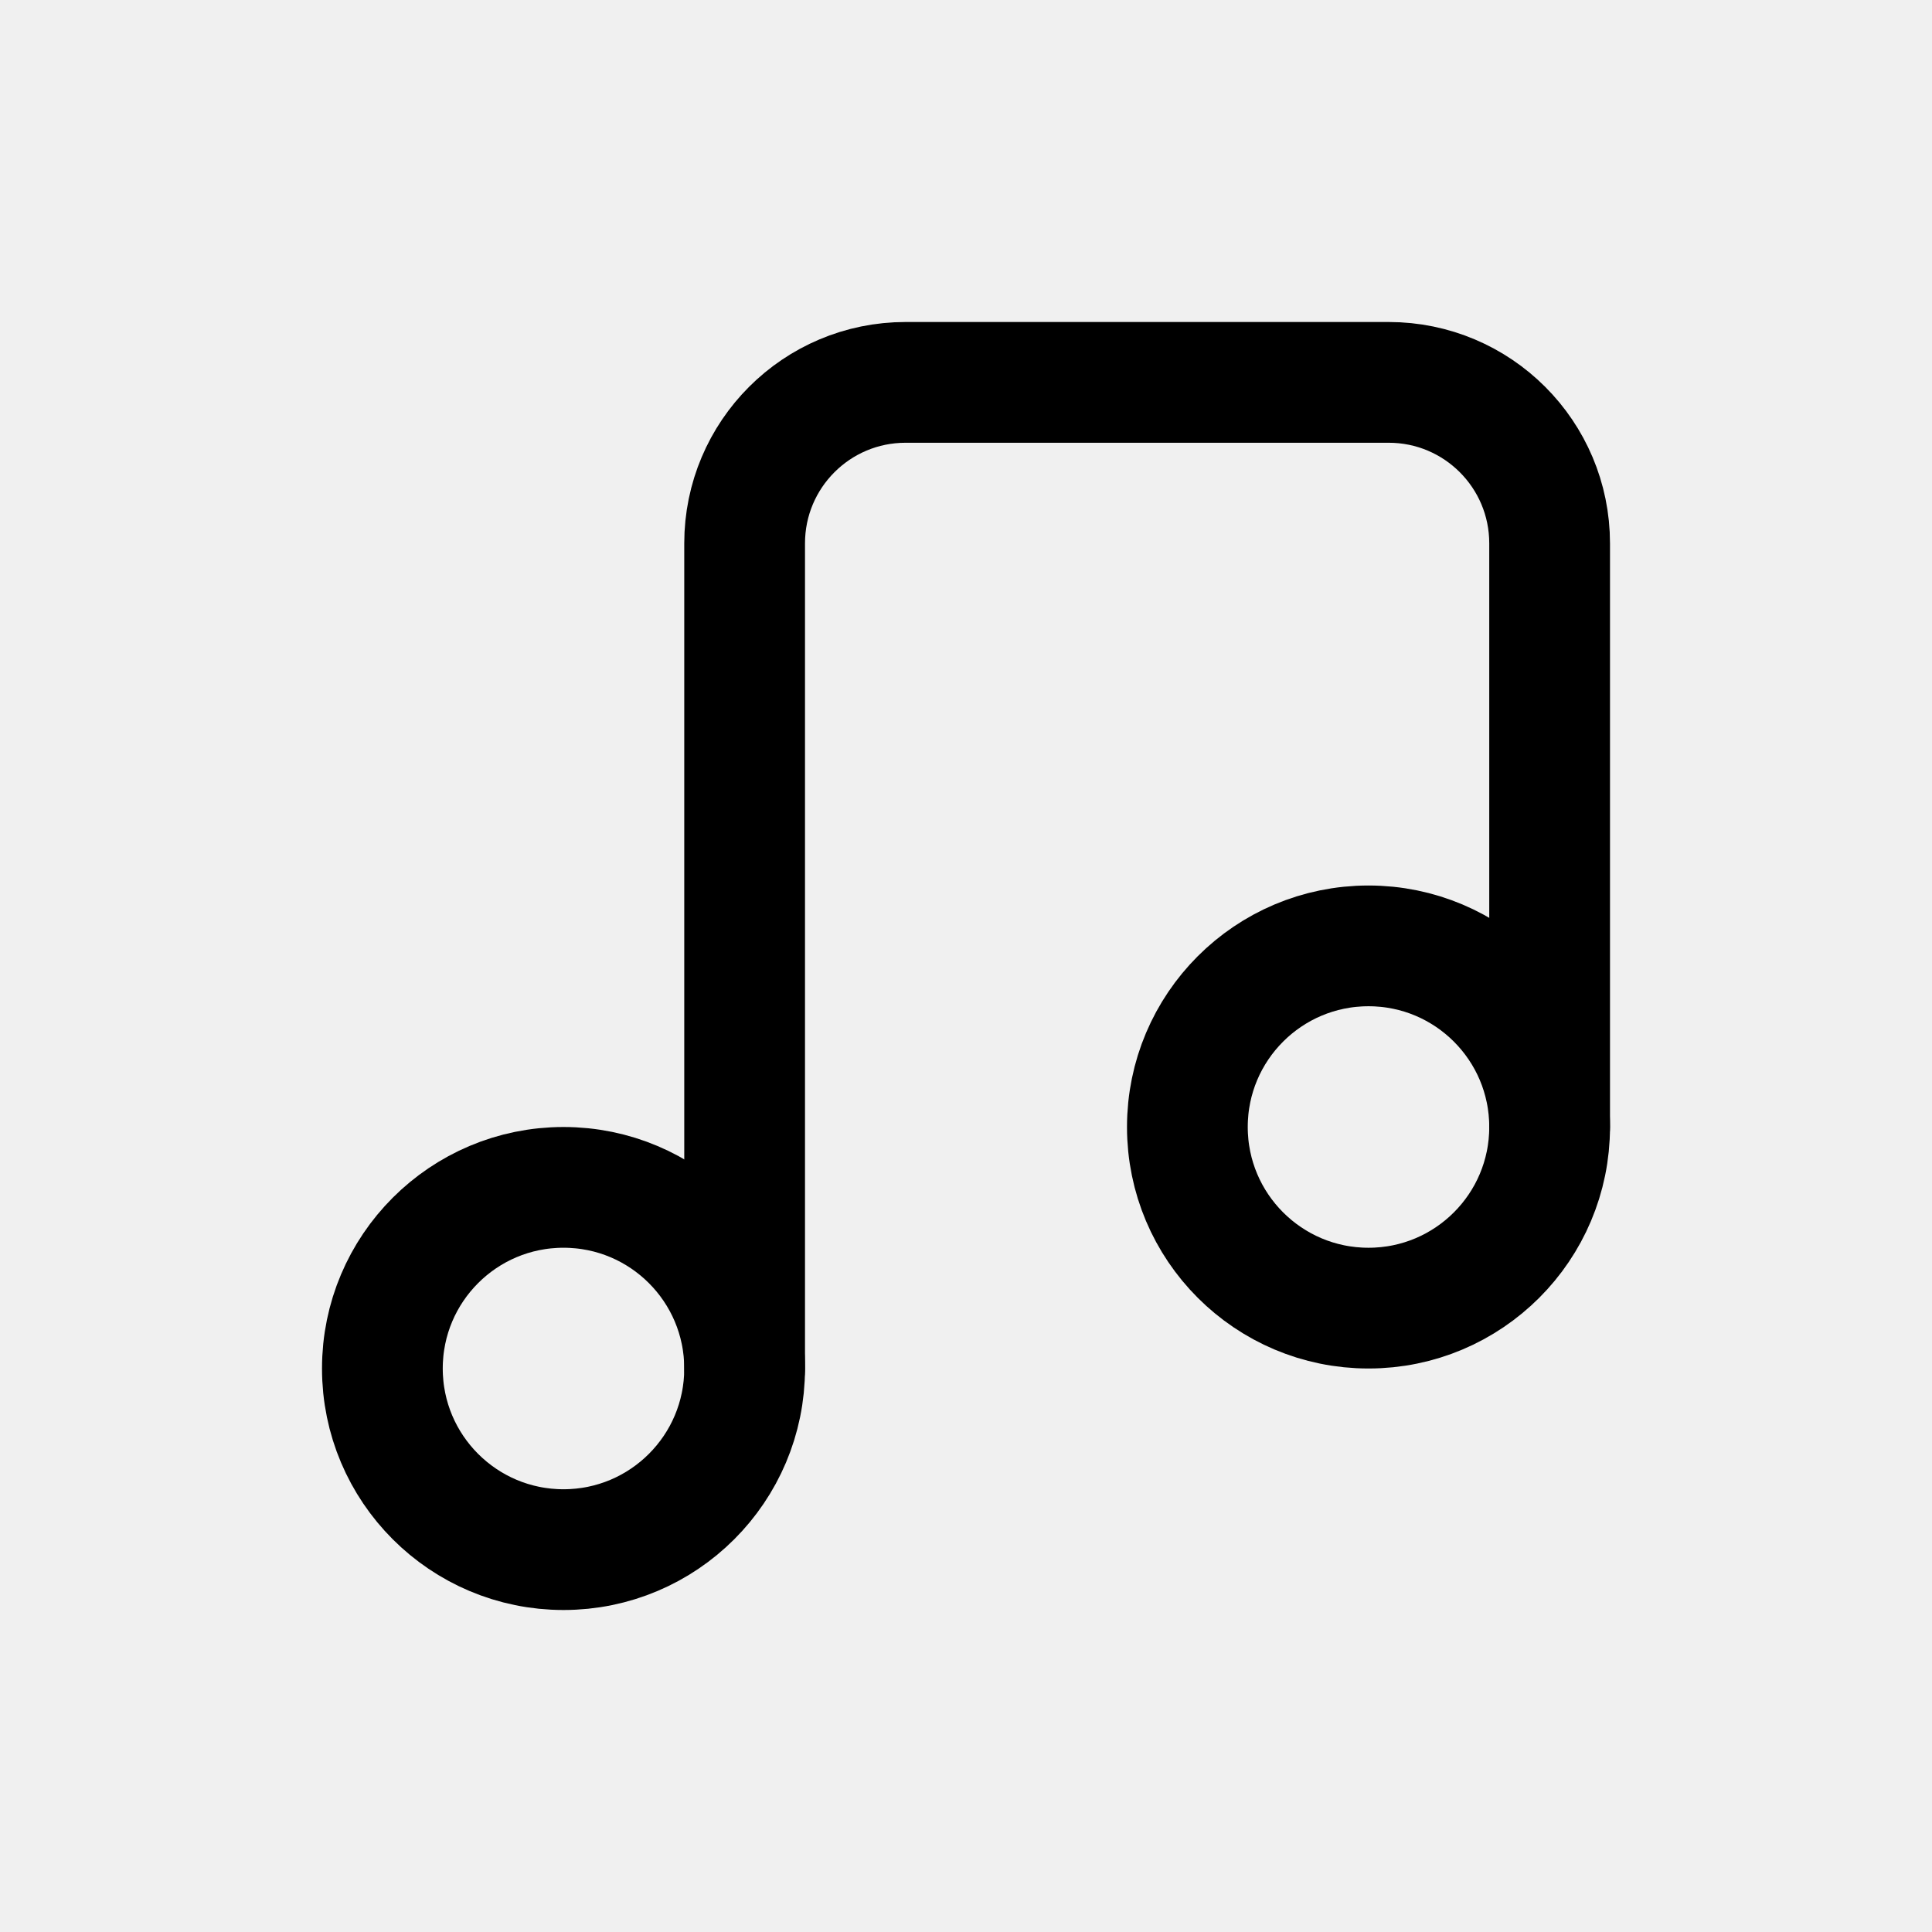
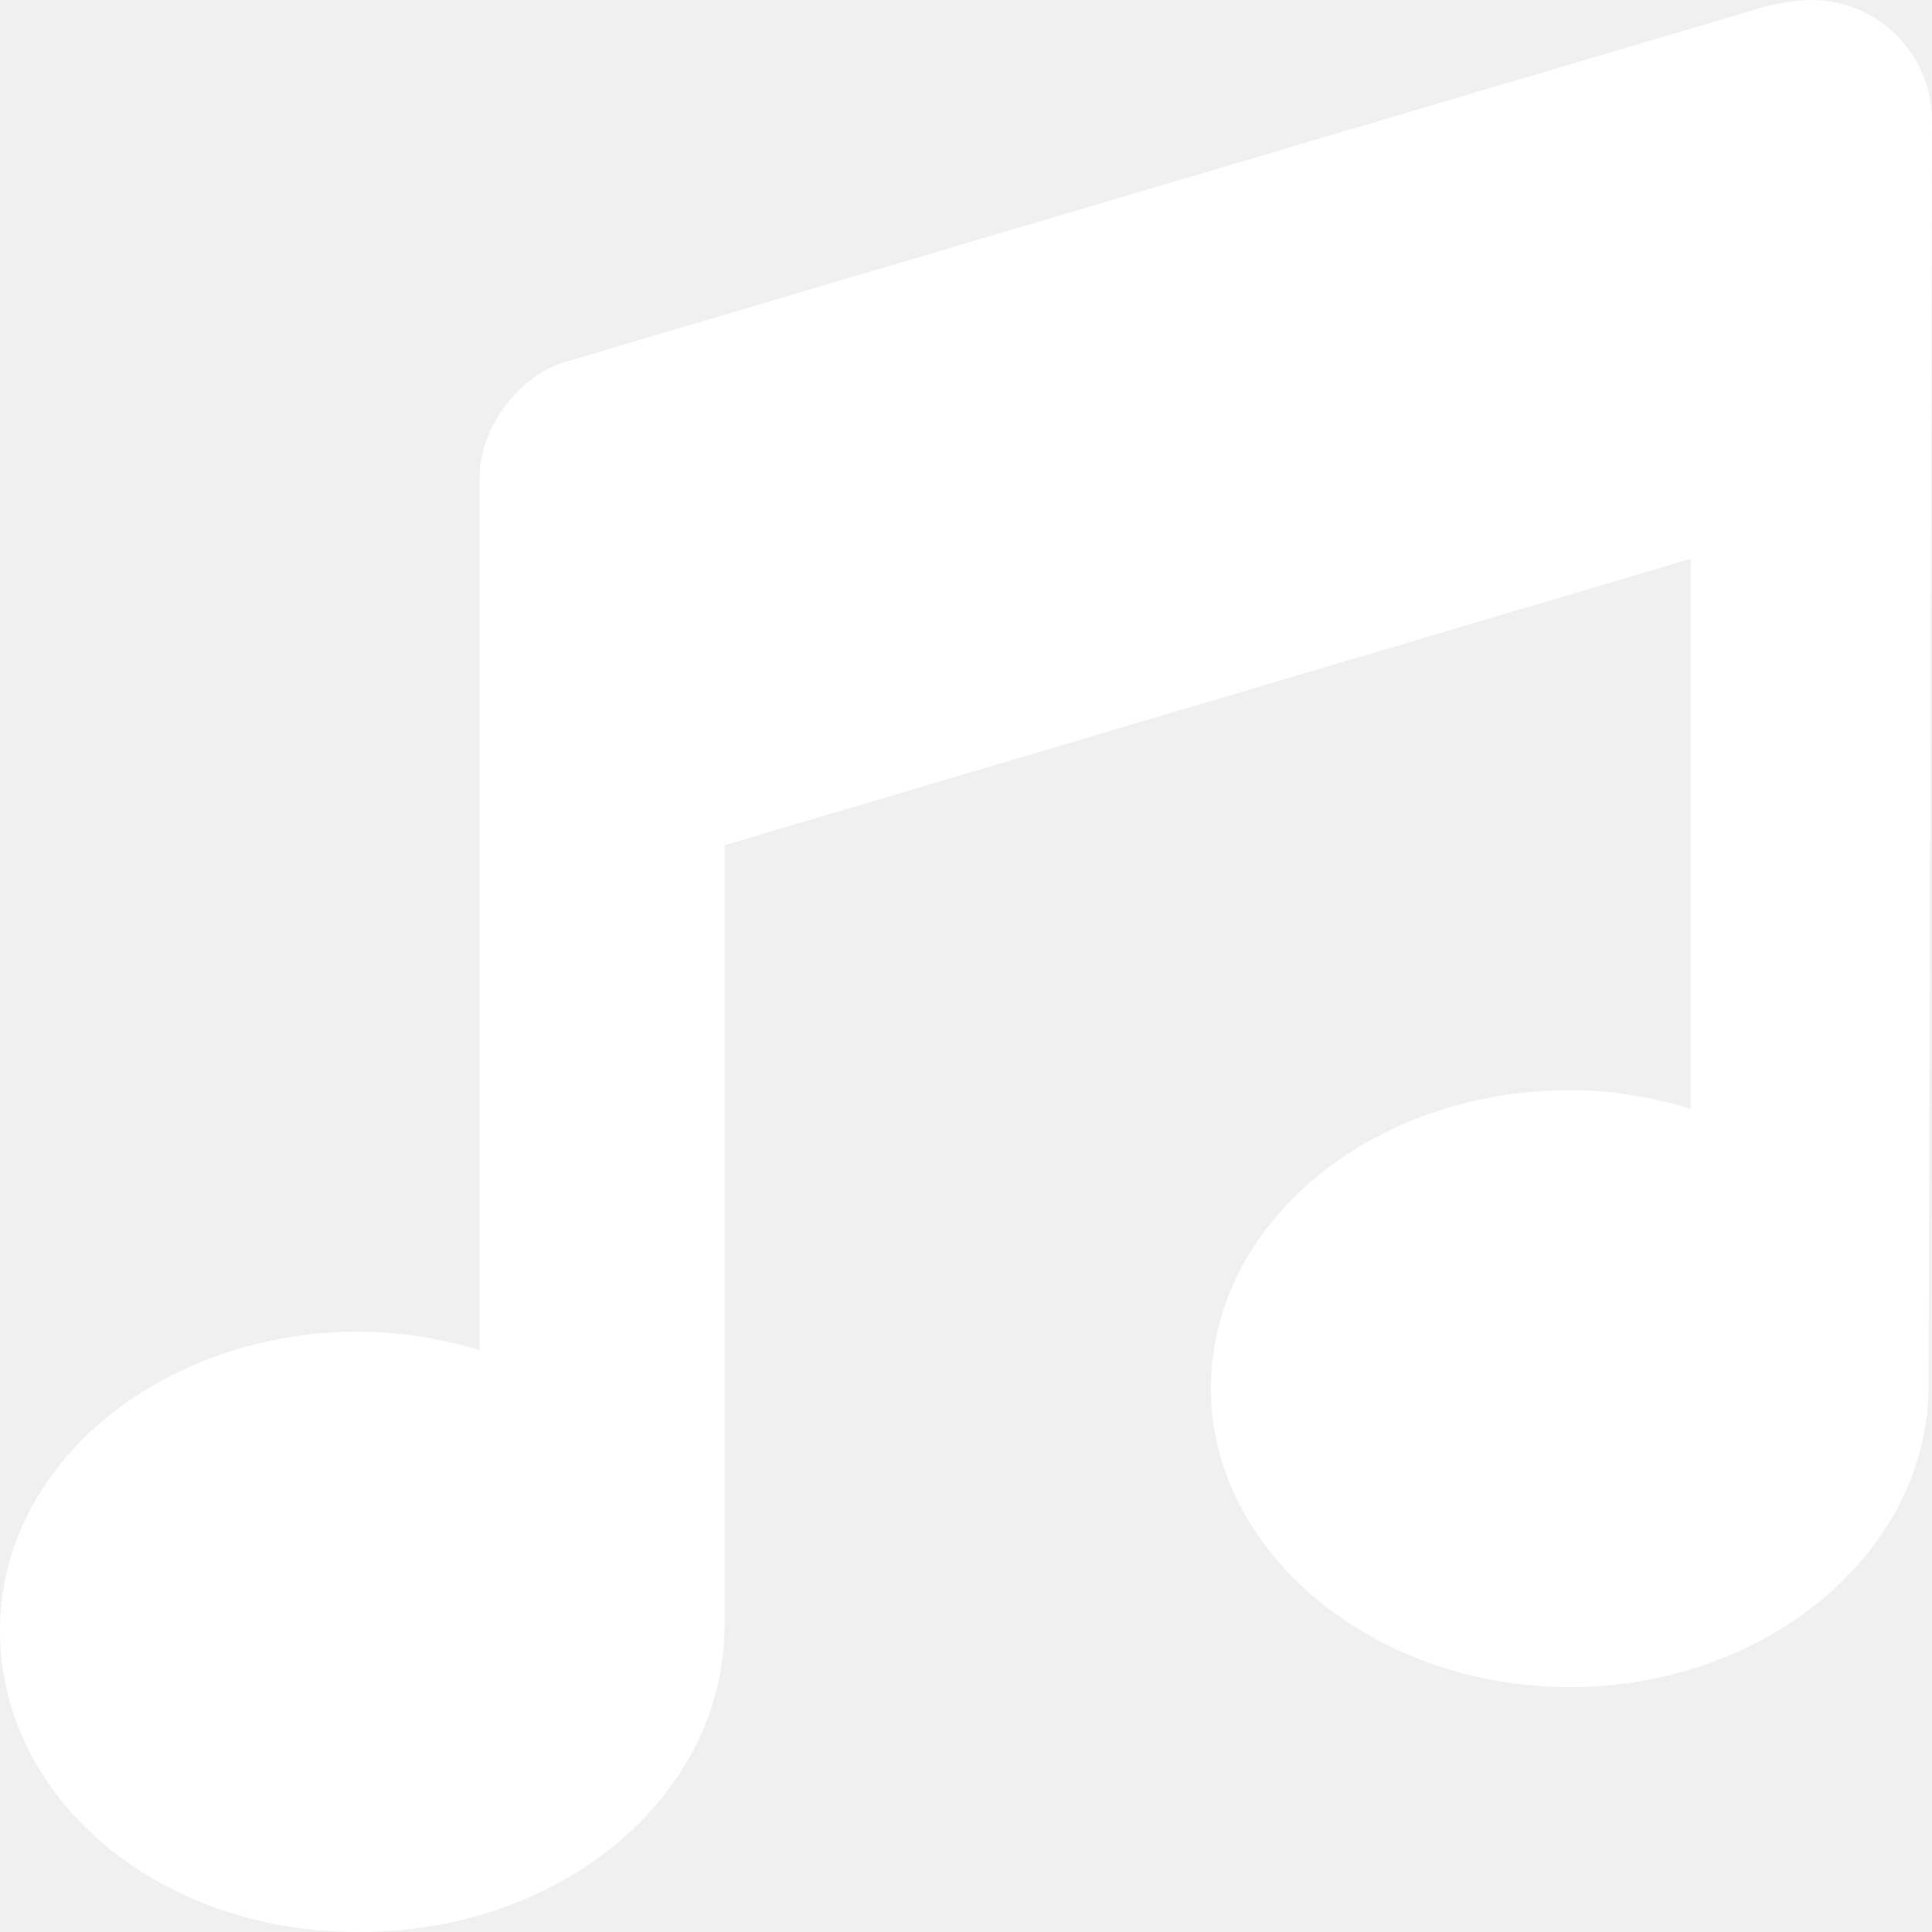
- <svg width="24" height="24" fill="none" viewBox="0 0 24 24">
-   <circle cx="7" cy="17" r="2.25" stroke="currentColor" stroke-linecap="round" stroke-linejoin="round" stroke-width="1.5" />
-   <path stroke="currentColor" stroke-linecap="round" stroke-linejoin="round" stroke-width="1.5" d="M9.25 17V6.75C9.25 5.645 10.145 4.75 11.25 4.75H17.25C18.355 4.75 19.25 5.645 19.25 6.75V14" />
-   <circle cx="17" cy="14" r="2.25" stroke="currentColor" stroke-linecap="round" stroke-linejoin="round" stroke-width="1.5" />
+ <svg xmlns="http://www.w3.org/2000/svg" version="1.1" id="Layer_1" x="0px" y="0px" viewBox="0 0 512 512" style="enable-background:new 0 0 512 512;" xml:space="preserve">
+   <style type="text/css">
+ 	.st0{fill:#FFFFFF;}
+ </style>
+   <path class="st0" d="M511.1,367.1c0,44.2-43,80-95.1,80s-95.1-35.8-95.1-79.1c0-44.2,43-79.1,95.1-79.1c11.3,0,22,1.9,32,4.9V148.1  L192,224l0,208.1c-0.9,44.1-43,79.9-96.9,79.9S0,476.2,0,432c0-44.2,43-79.1,95.1-79.1c11.3,0,22,1.9,32,4.9V126.5  c0-13,10.1-26.6,22.4-30.5L468.6,1.5C472.1,0.7,477.3,0,480,0c17.7,0,32,14.3,32,32L511.1,367.1z" />
</svg>
